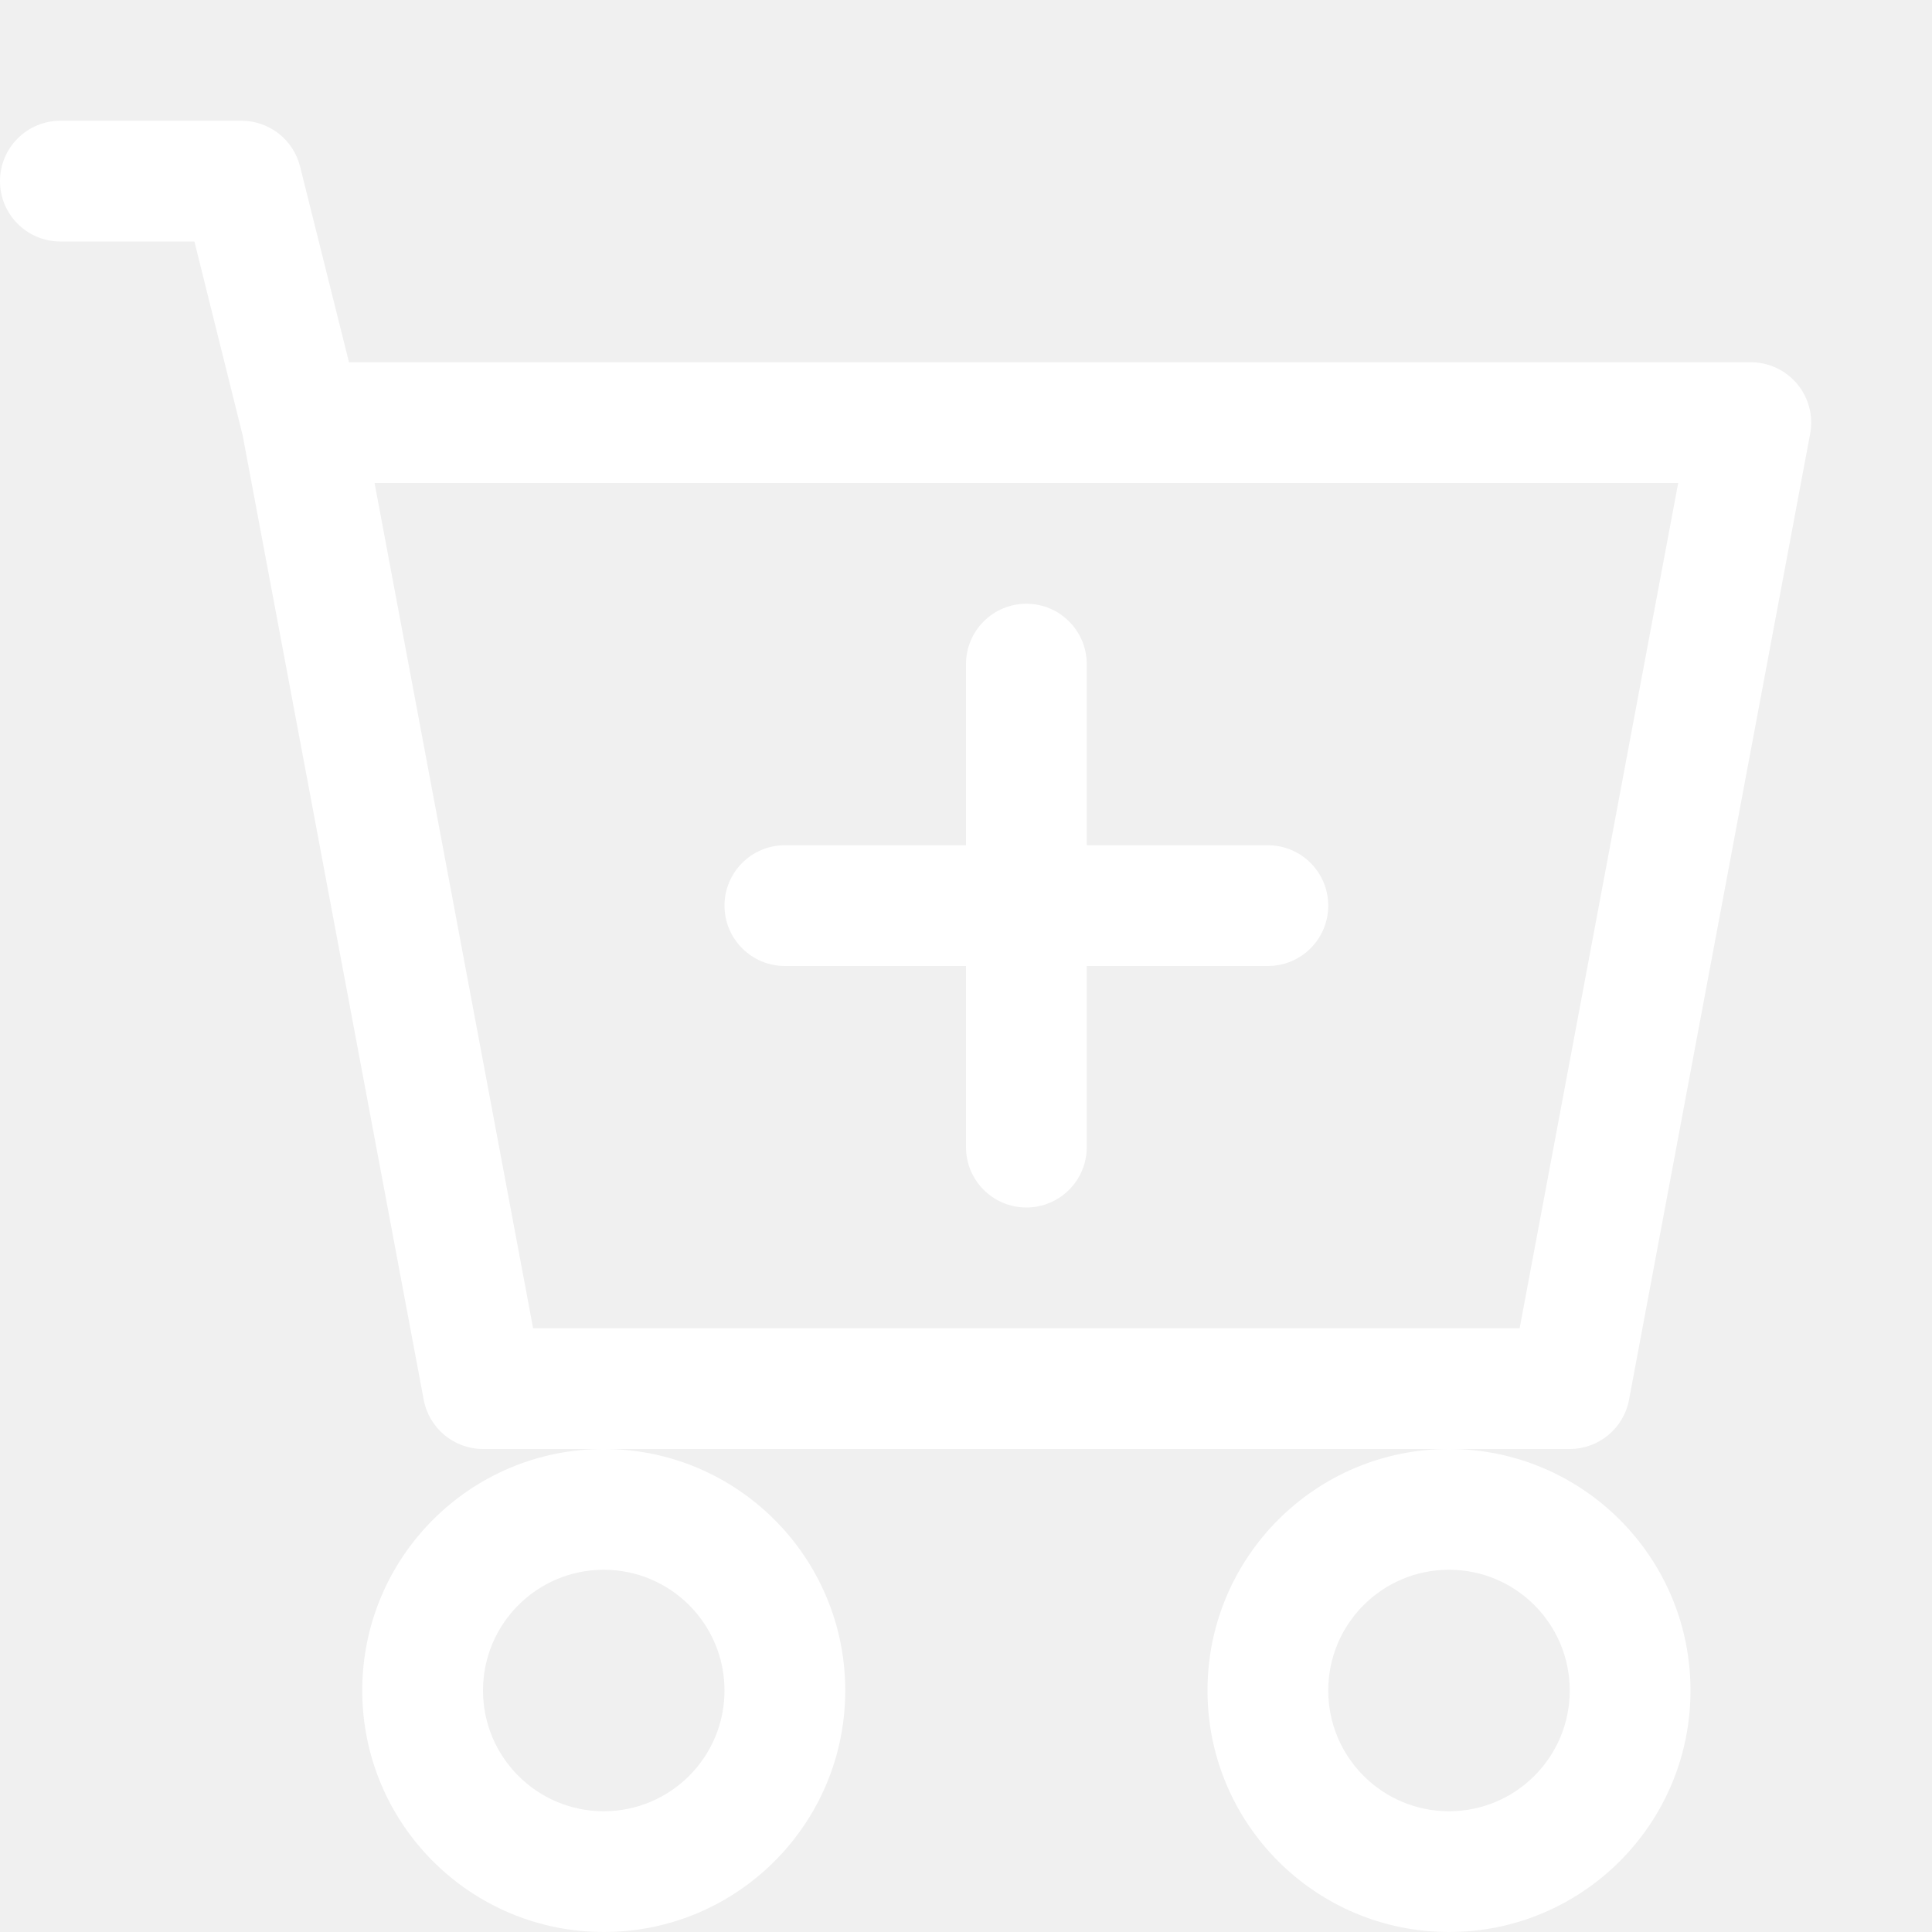
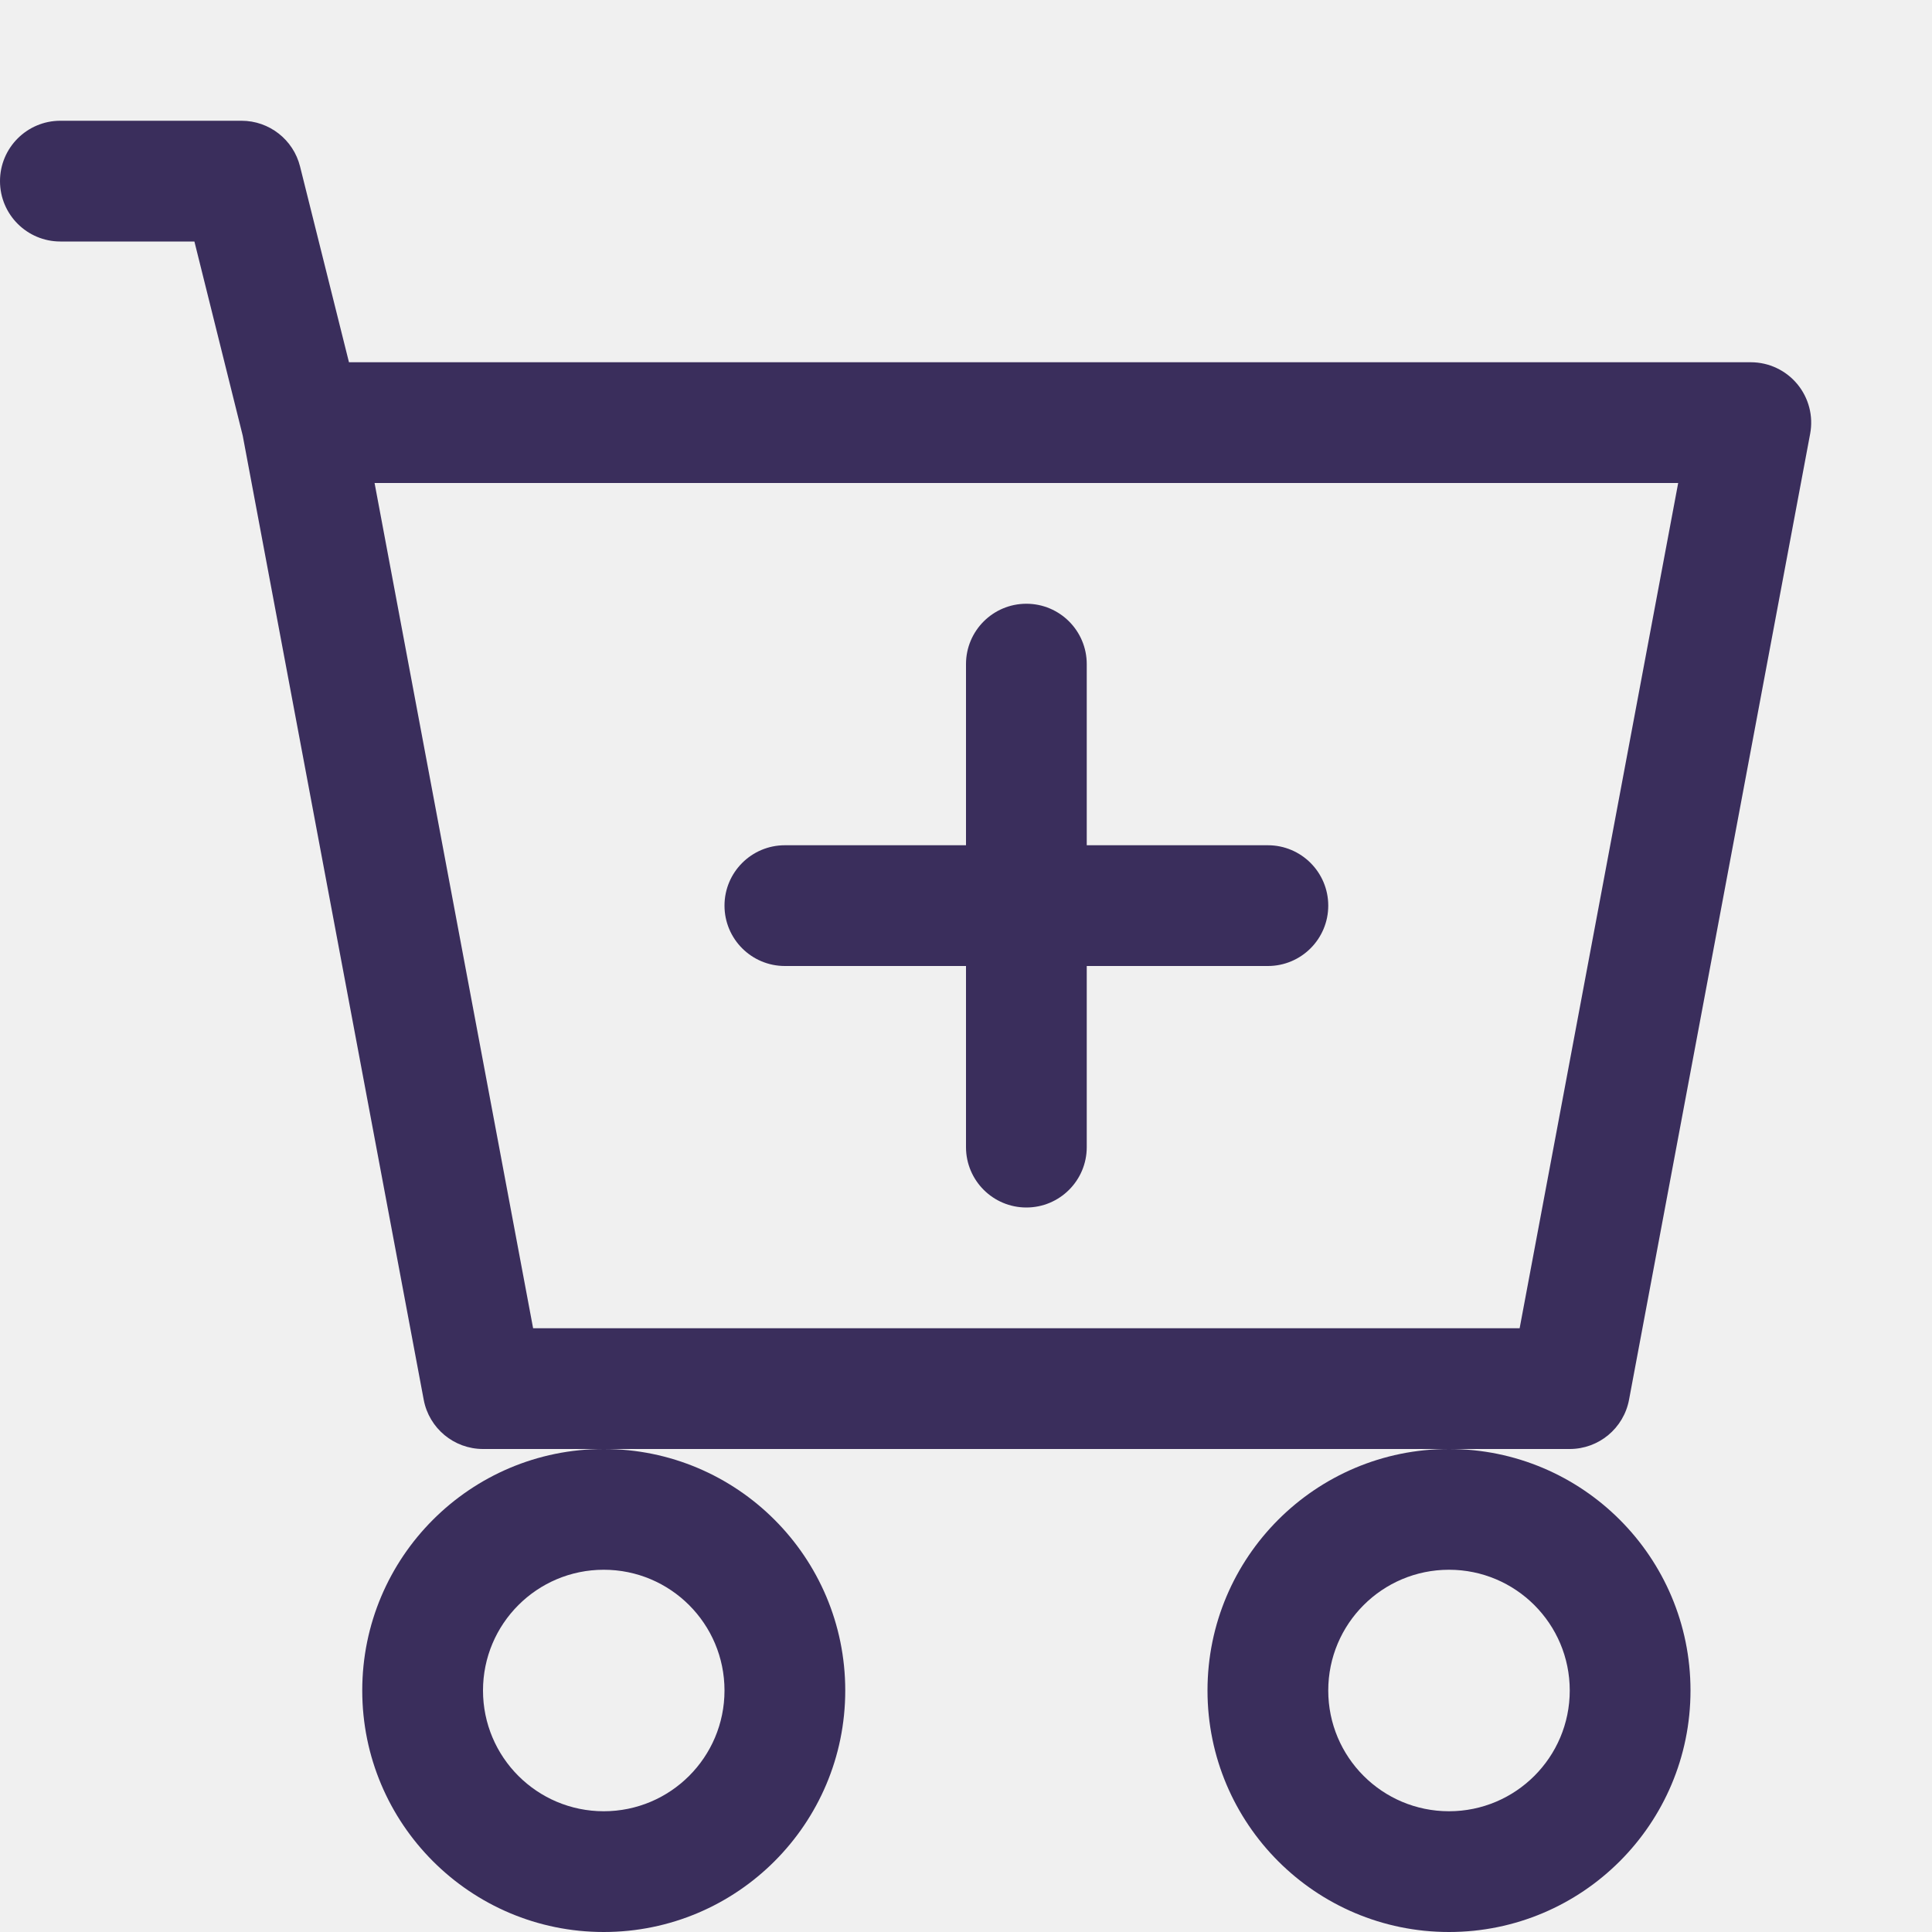
- <svg width="1em" height="1em" viewBox="0 0 16 16" class="bi bi-cart-plus" fill="#FFFFFF">
+ <svg width="1em" height="1em" viewBox="0 0 16 16" class="bi bi-cart-plus" fill="#3A2E5C">
  <path fill-rule="evenodd" d="M8.5 5a.5.5 0 0 1 .5.5v2a.5.5 0 0 1-.5.5h-2a.5.5 0 0 1 0-1H8V5.5a.5.5 0 0 1 .5-.5z" />
  <path fill-rule="evenodd" d="M8 7.5a.5.5 0 0 1 .5-.5h2a.5.5 0 0 1 0 1H9v1.5a.5.5 0 0 1-1 0v-2z" />
  <path fill-rule="evenodd" d="M0 1.5A.5.5 0 0 1 .5 1H2a.5.5 0 0 1 .485.379L2.89 3H14.5a.5.5 0 0 1 .491.592l-1.5 8A.5.5 0 0 1 13 12H4a.5.5 0 0 1-.491-.408L2.01 3.607 1.61 2H.5a.5.5 0 0 1-.5-.5zM3.102 4l1.313 7h8.17l1.313-7H3.102zM5 12a2 2 0 1 0 0 4 2 2 0 0 0 0-4zm7 0a2 2 0 1 0 0 4 2 2 0 0 0 0-4zm-7 1a1 1 0 1 0 0 2 1 1 0 0 0 0-2zm7 0a1 1 0 1 0 0 2 1 1 0 0 0 0-2z" />
</svg>
